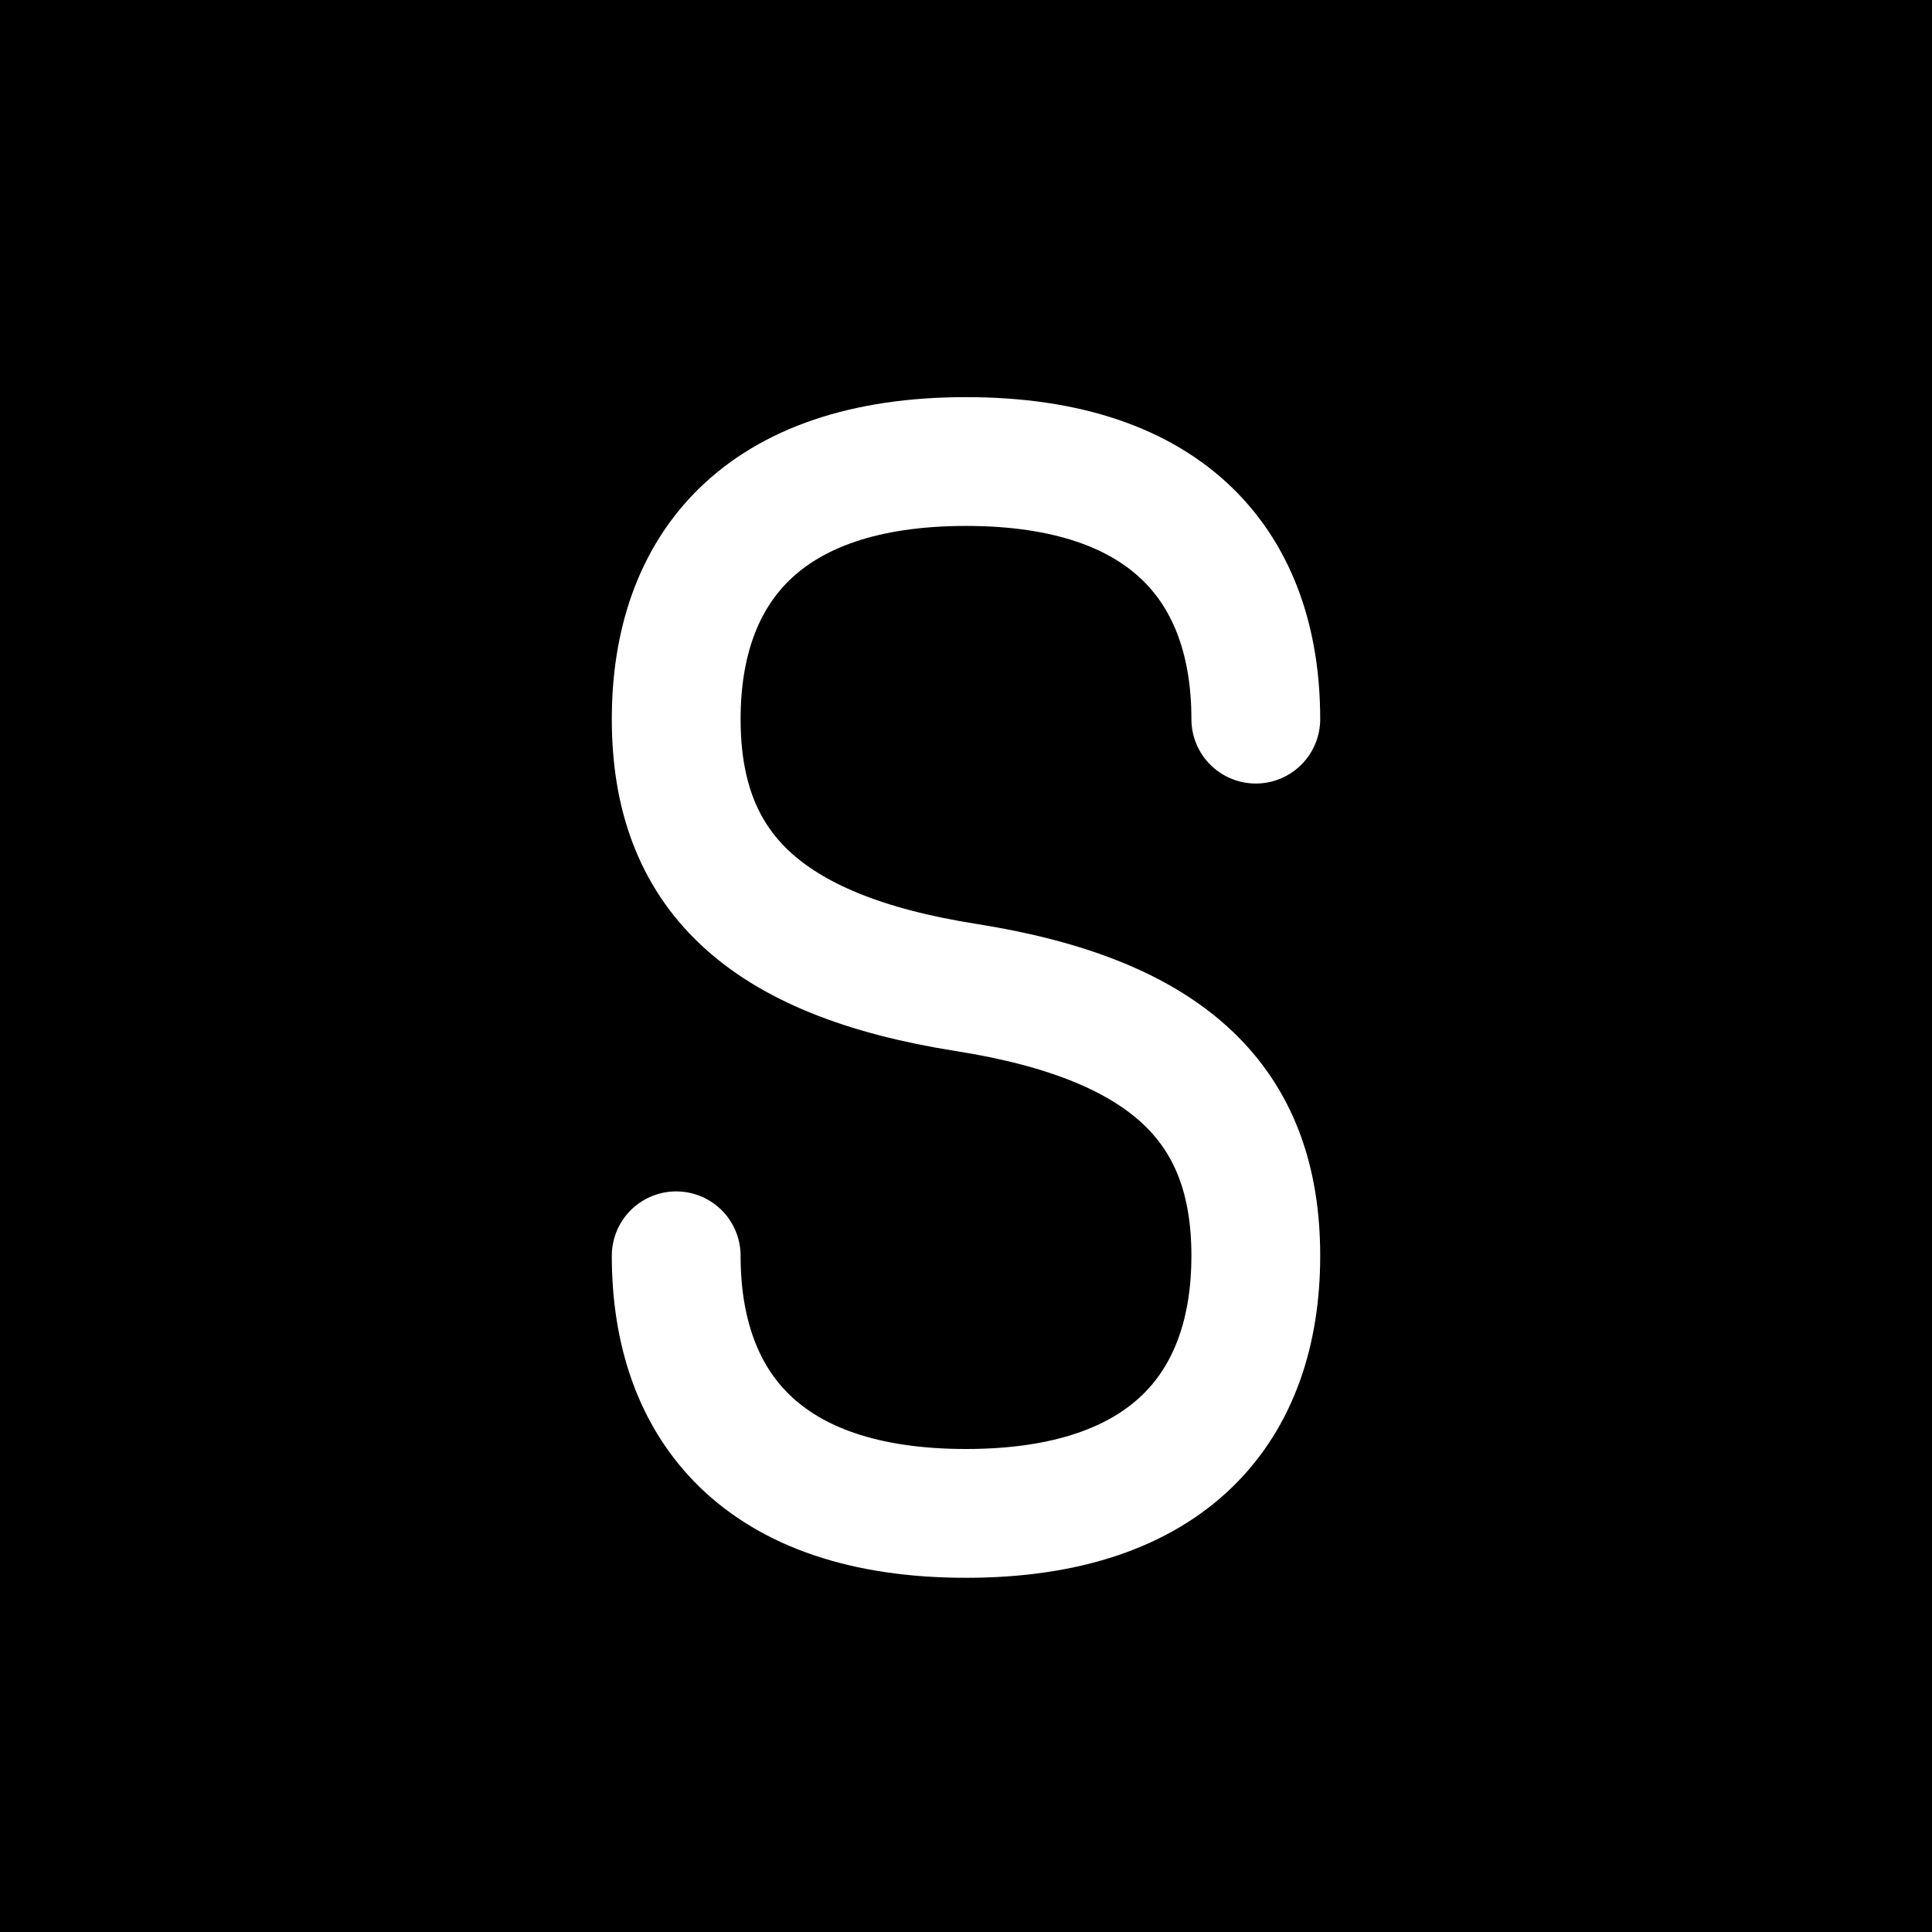
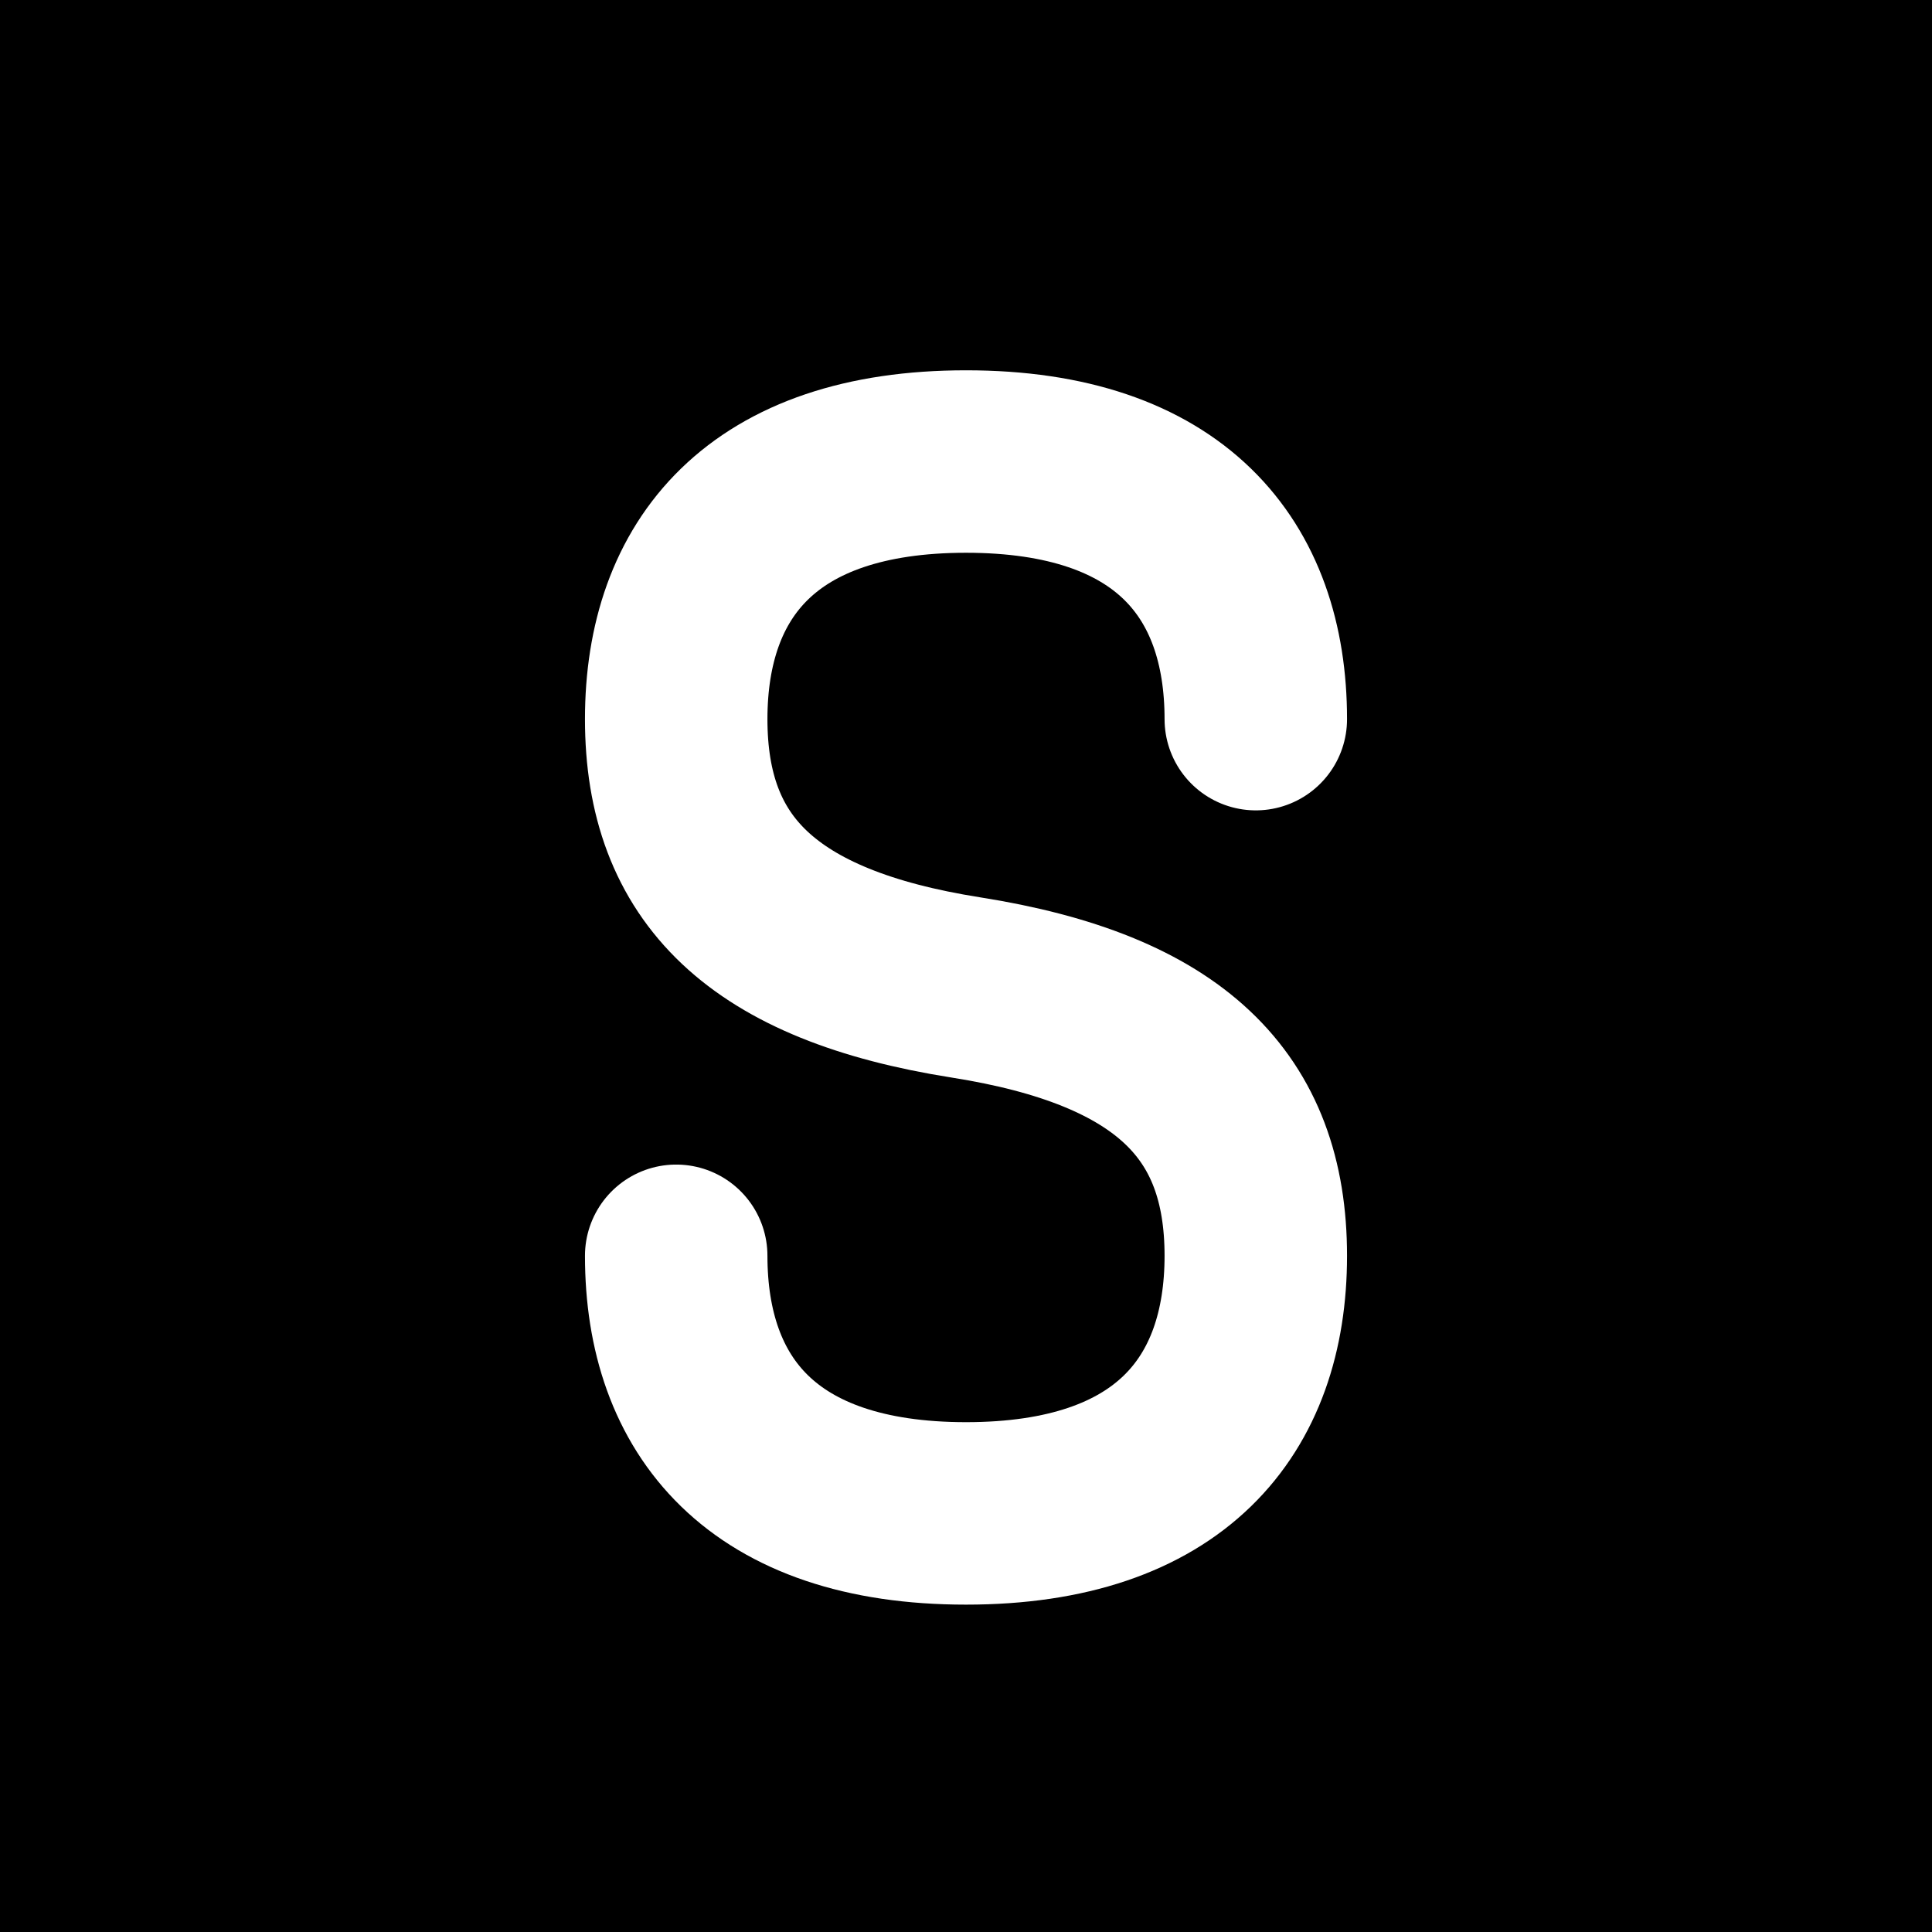
<svg xmlns="http://www.w3.org/2000/svg" width="180" height="180" viewBox="0 0 180 180" fill="none">
  <rect width="180" height="180" fill="#000000" />
-   <path d="M63 117 C63 131 71 141 90 141 C109 141 117 131 117 117 C117 103 109 95 90 92 C71 89 63 81 63 67 C63 53 71 43 90 43 C109 43 117 53 117 67" stroke="white" stroke-width="12" stroke-linecap="round" fill="none" />
+   <path d="M63 117 C63 131 71 141 90 141 C109 141 117 131 117 117 C117 103 109 95 90 92 C71 89 63 81 63 67 C63 53 71 43 90 43 C109 43 117 53 117 67" stroke="white" stroke-width="17" stroke-linecap="round" fill="none" />
</svg>
